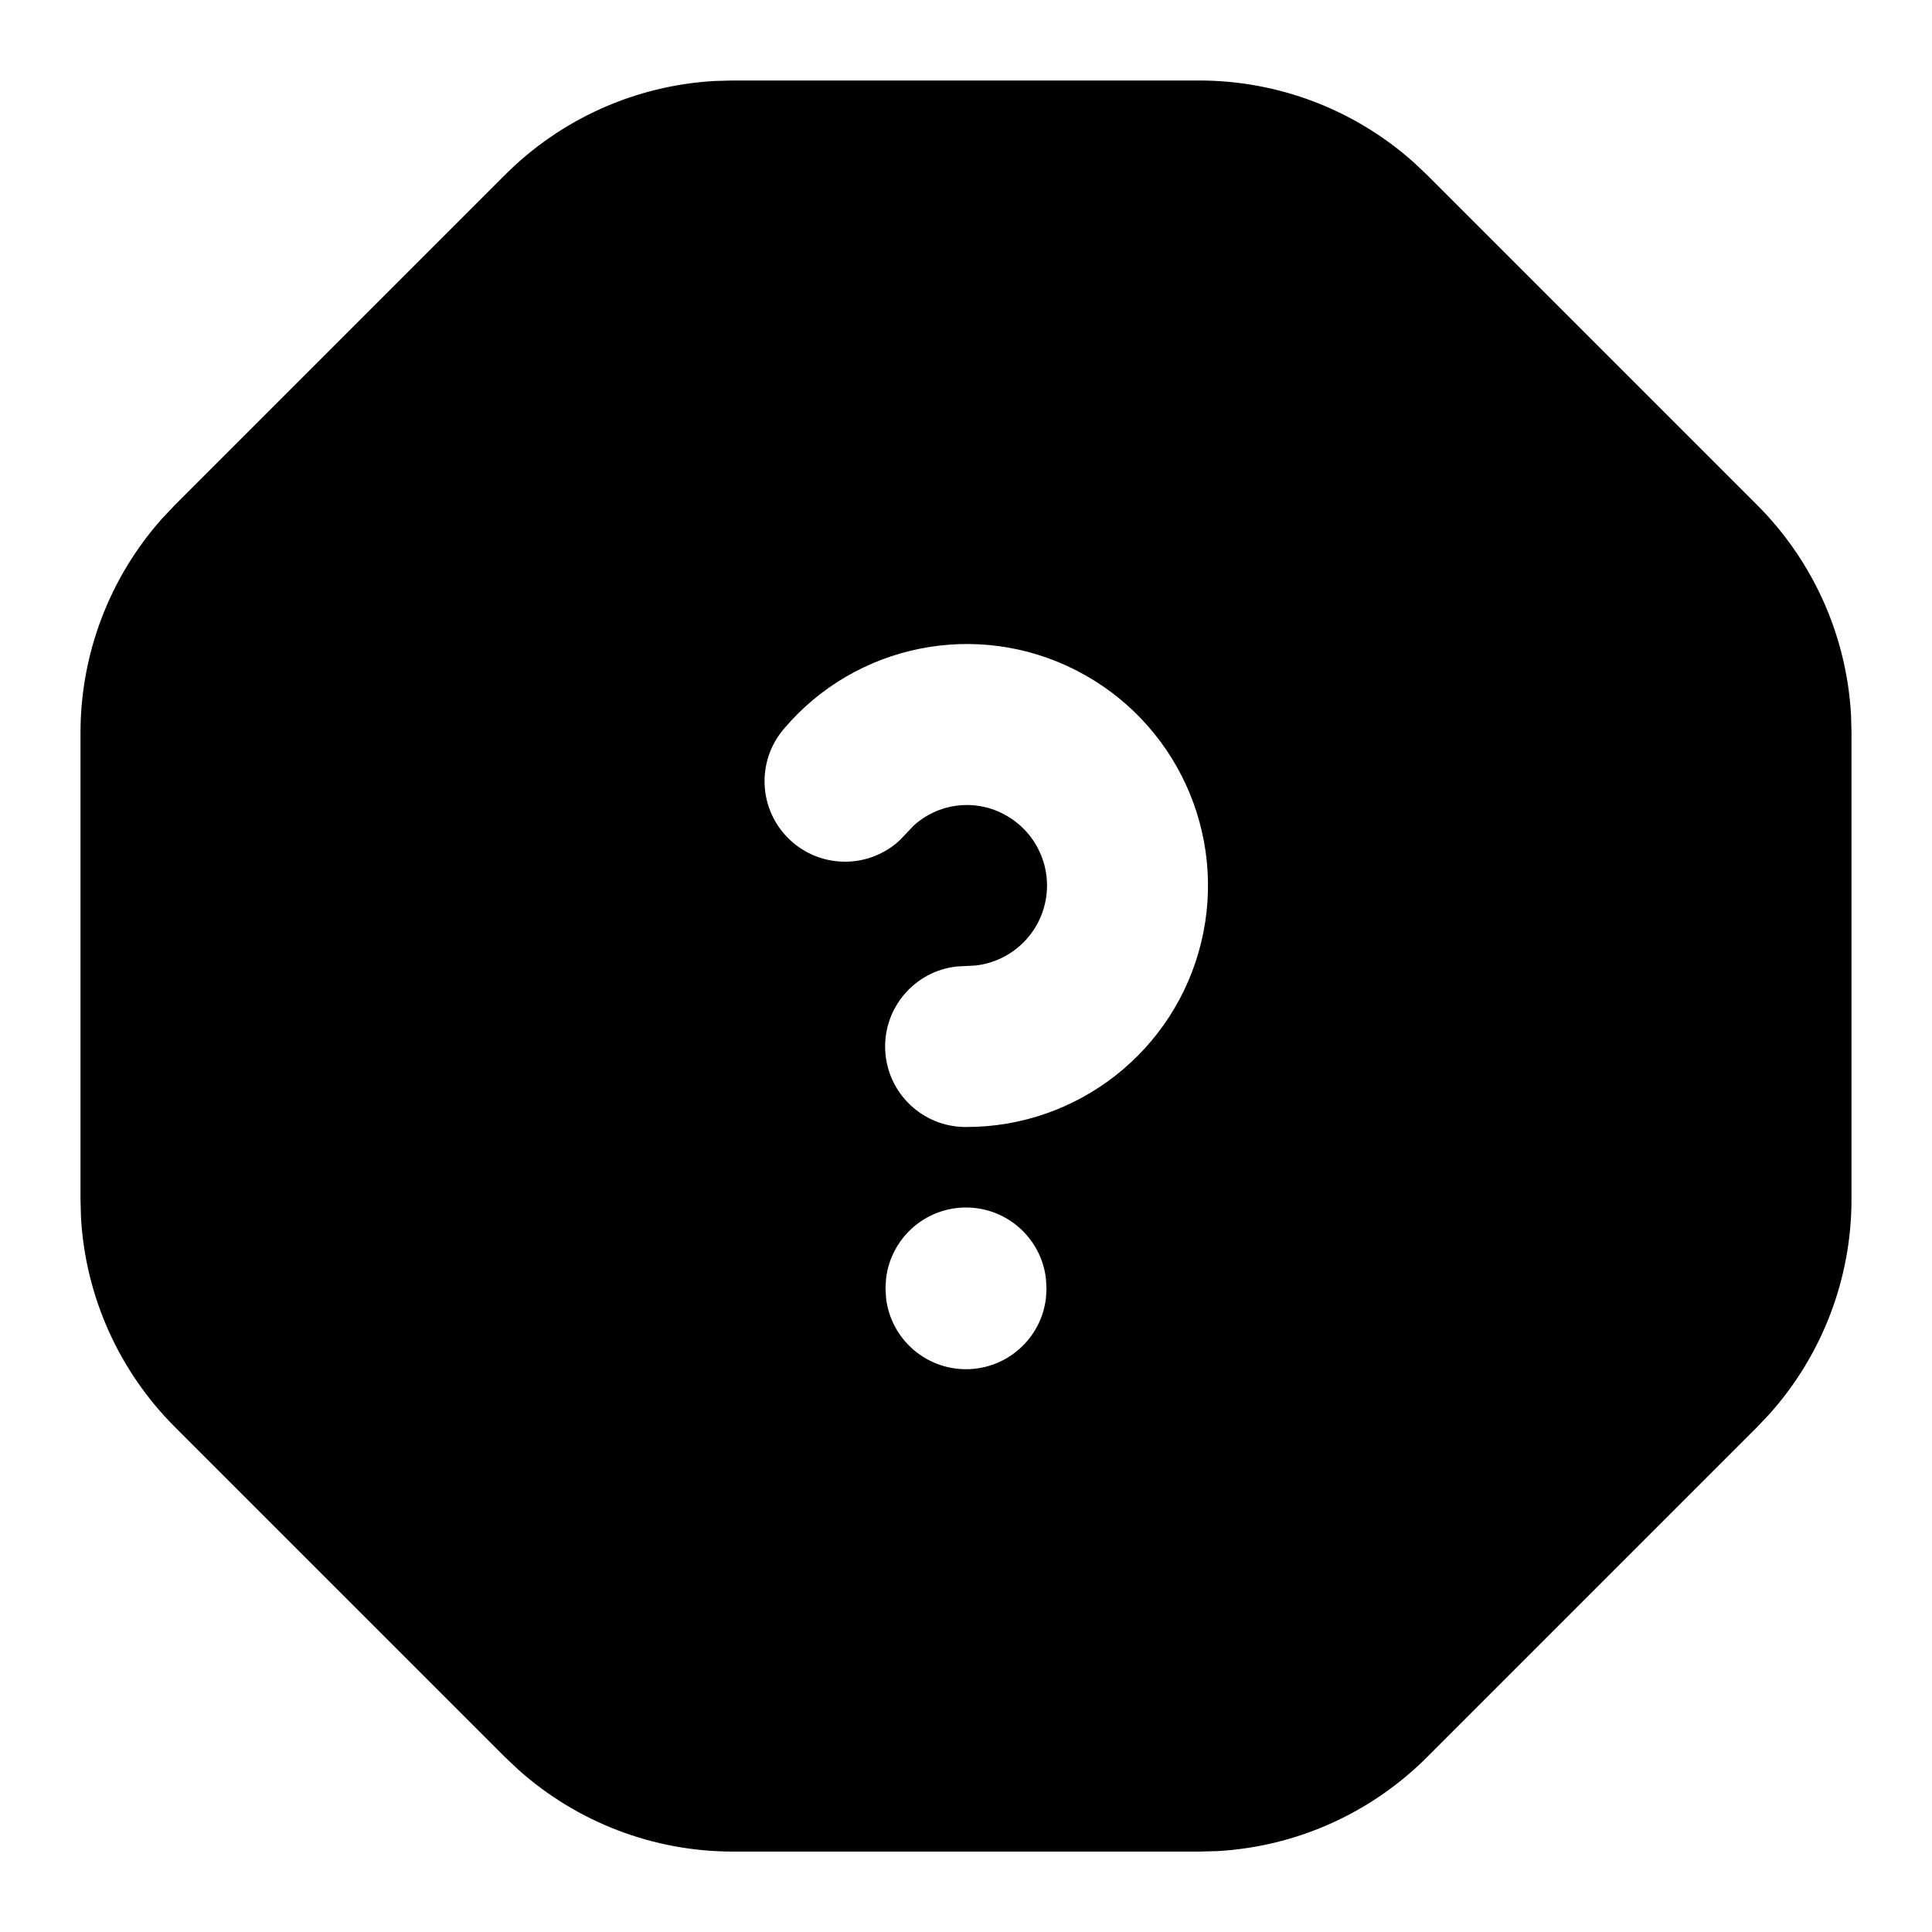
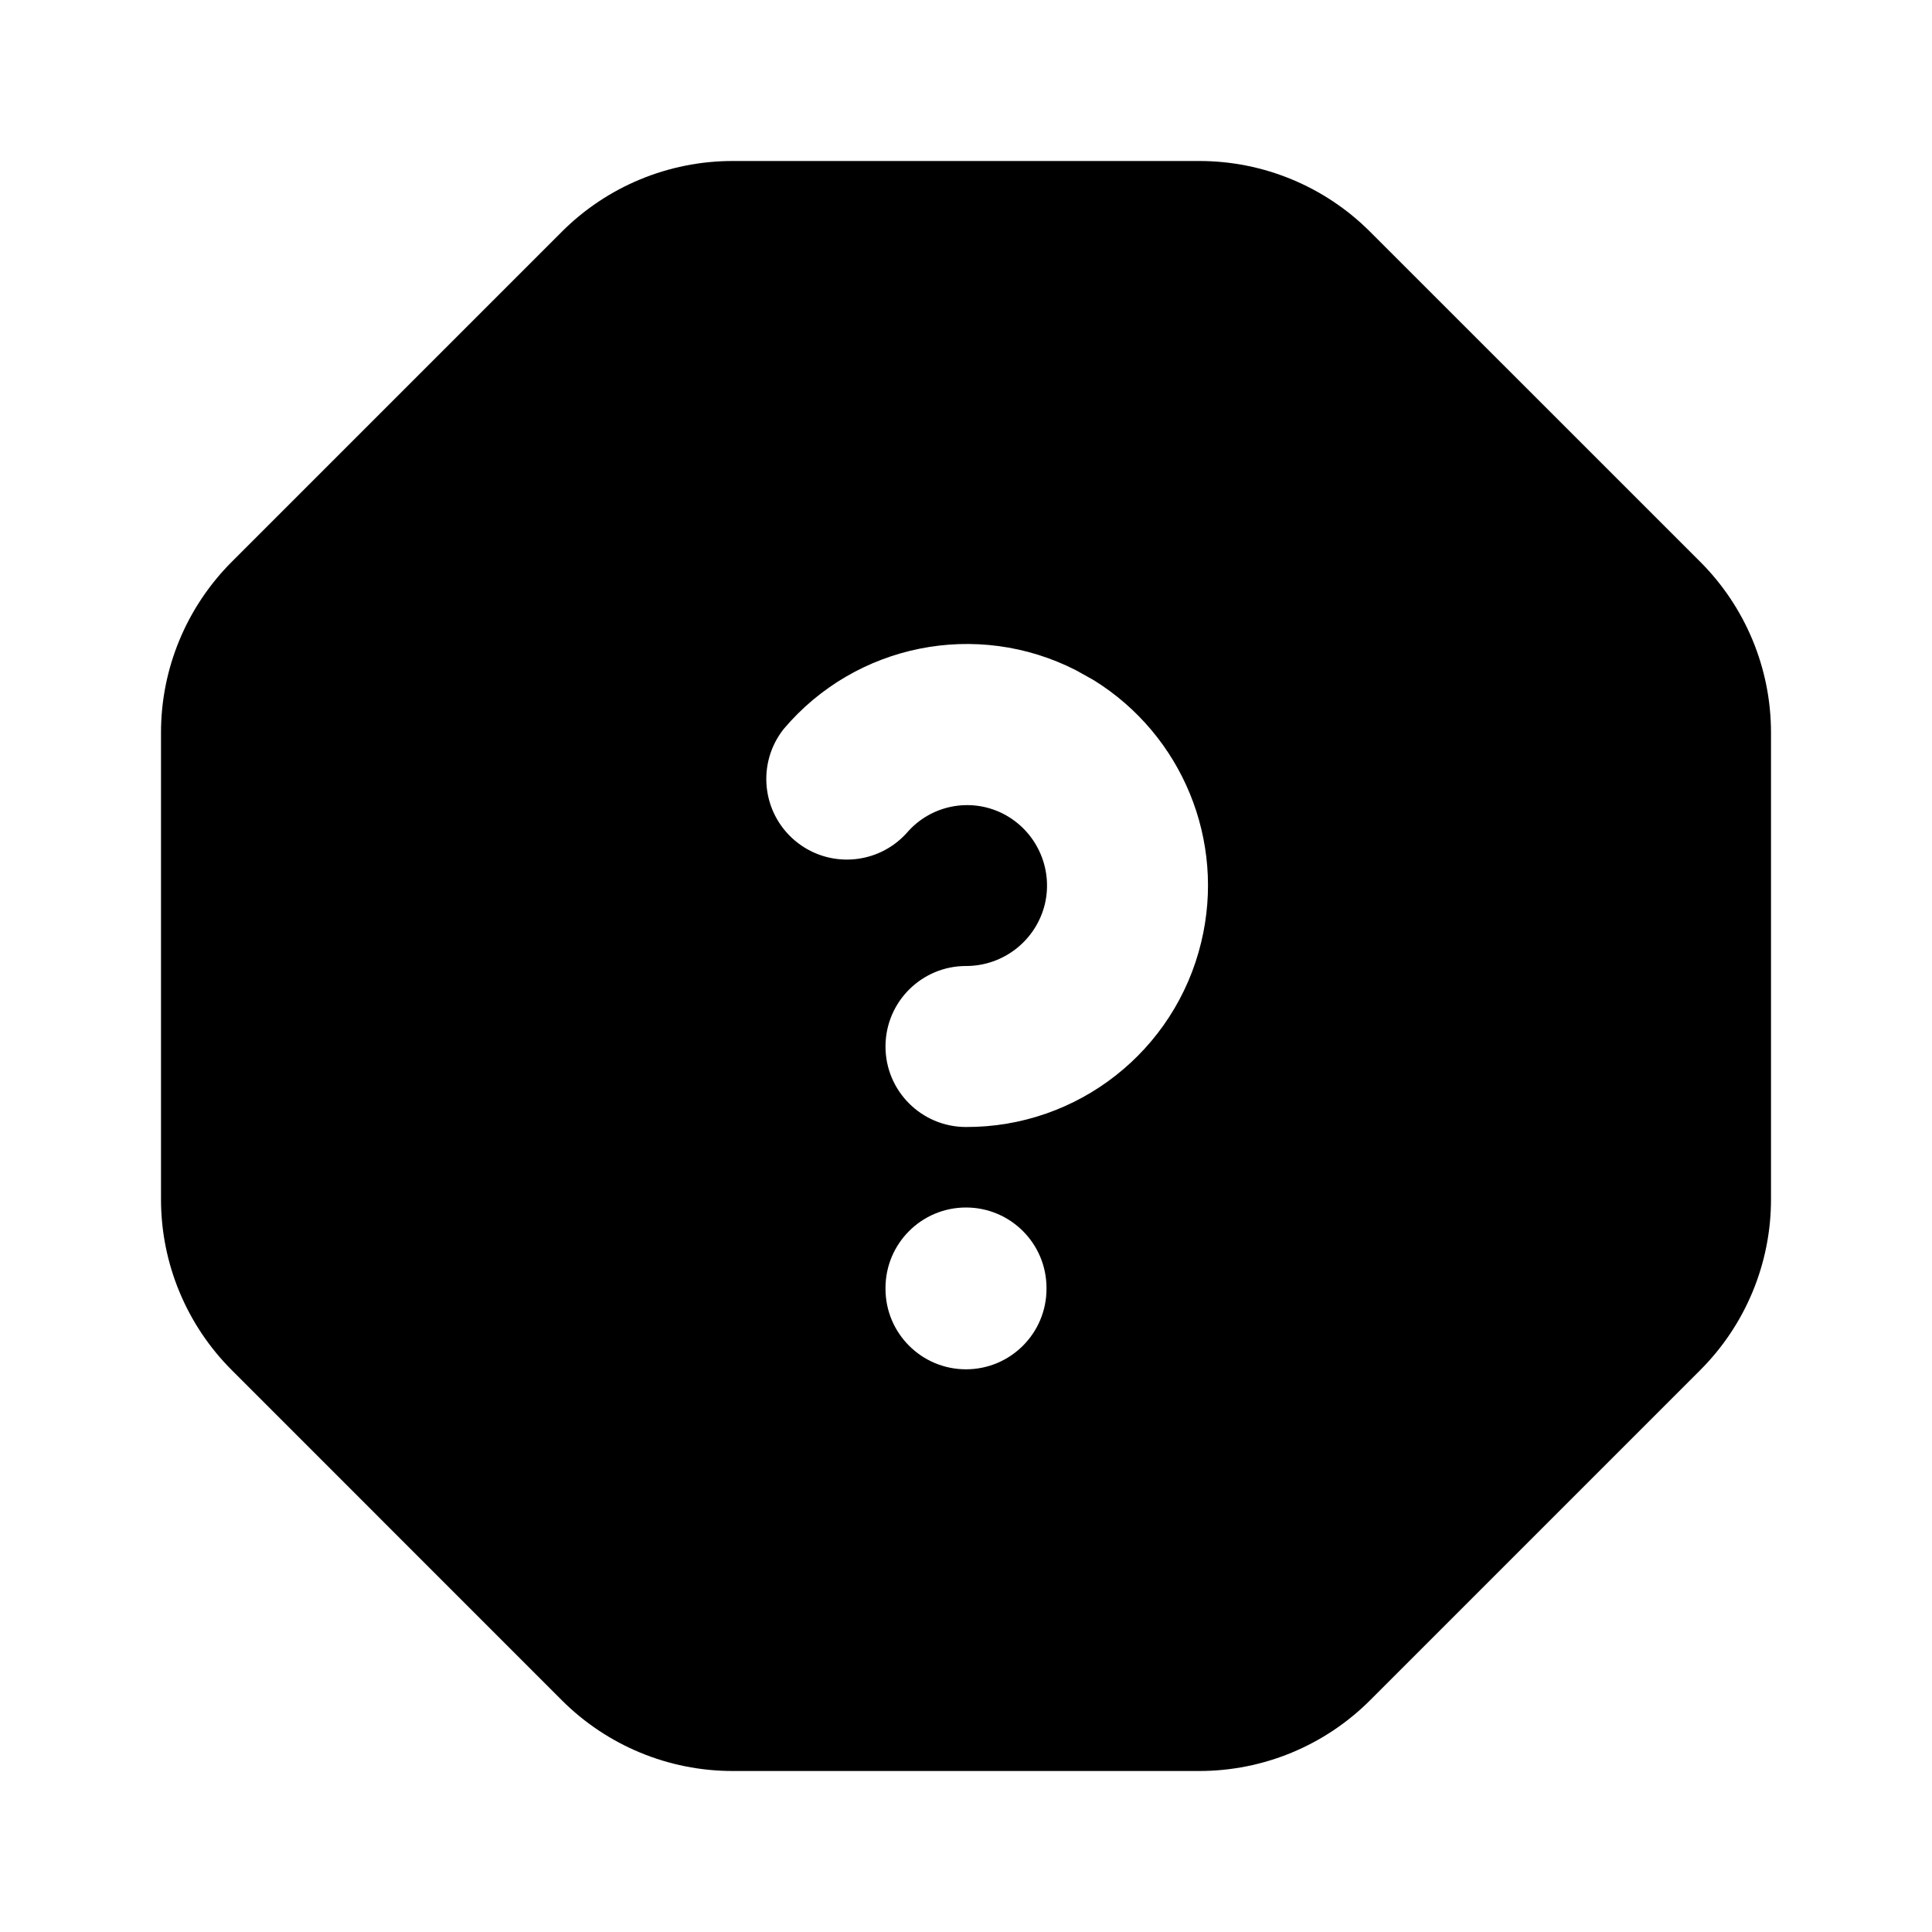
<svg xmlns="http://www.w3.org/2000/svg" fill="currentColor" viewBox="0 0 24 24">
  <path fill="none" d="M0 0h24v24H0z" />
-   <path d="M14.897 1a4 4 0 0 1 2.664 1.016l.165.156 4.1 4.1a4 4 0 0 1 1.168 2.605l.006.227v5.794a4 4 0 0 1-1.016 2.664l-.156.165-4.1 4.1a4 4 0 0 1-2.603 1.168l-.227.006H9.103a4 4 0 0 1-2.664-1.017l-.165-.156-4.1-4.1a4 4 0 0 1-1.168-2.604L1 14.897V9.103a4 4 0 0 1 1.016-2.664l.156-.165 4.1-4.1a4 4 0 0 1 2.605-1.168L9.104 1zM12 15a1 1 0 0 0-.993.883L11 16l.007.127a1 1 0 0 0 1.986 0L13 16.01l-.007-.127A1 1 0 0 0 12 15m1.368-6.673a2.98 2.98 0 0 0-3.631.728 1 1 0 0 0 1.44 1.383l.171-.18a.98.98 0 0 1 1.11-.15 1 1 0 0 1-.34 1.886l-.232.012A1 1 0 0 0 11.997 14a3 3 0 0 0 1.371-5.673" />
+   <path d="M14.899 2c.796 0 1.558.316 2.121.879l4.101 4.1c.563.563.879 1.325.879 2.122v5.798c0 .796-.316 1.558-.879 2.121l-4.101 4.101a3 3 0 0 1-2.121.879H9.101a3 3 0 0 1-2.122-.879l-4.1-4.101A3 3 0 0 1 2 14.899V9.101c0-.796.316-1.558.879-2.122l4.1-4.1A3 3 0 0 1 9.101 2zM12 15a1 1 0 0 0-1 1v.01a1 1 0 0 0 2 0V16a1 1 0 0 0-1-1m1.368-6.673a2.98 2.98 0 0 0-3.632.728 1.001 1.001 0 0 0 1.528 1.292.987.987 0 0 1 1.194-.24l.002.001a1.003 1.003 0 0 1 .519 1.126 1.006 1.006 0 0 1-.976.766 1 1 0 0 0-.006 2 2.995 2.995 0 0 0 2.925-2.296 3 3 0 0 0-1.334-3.254z" />
</svg>
